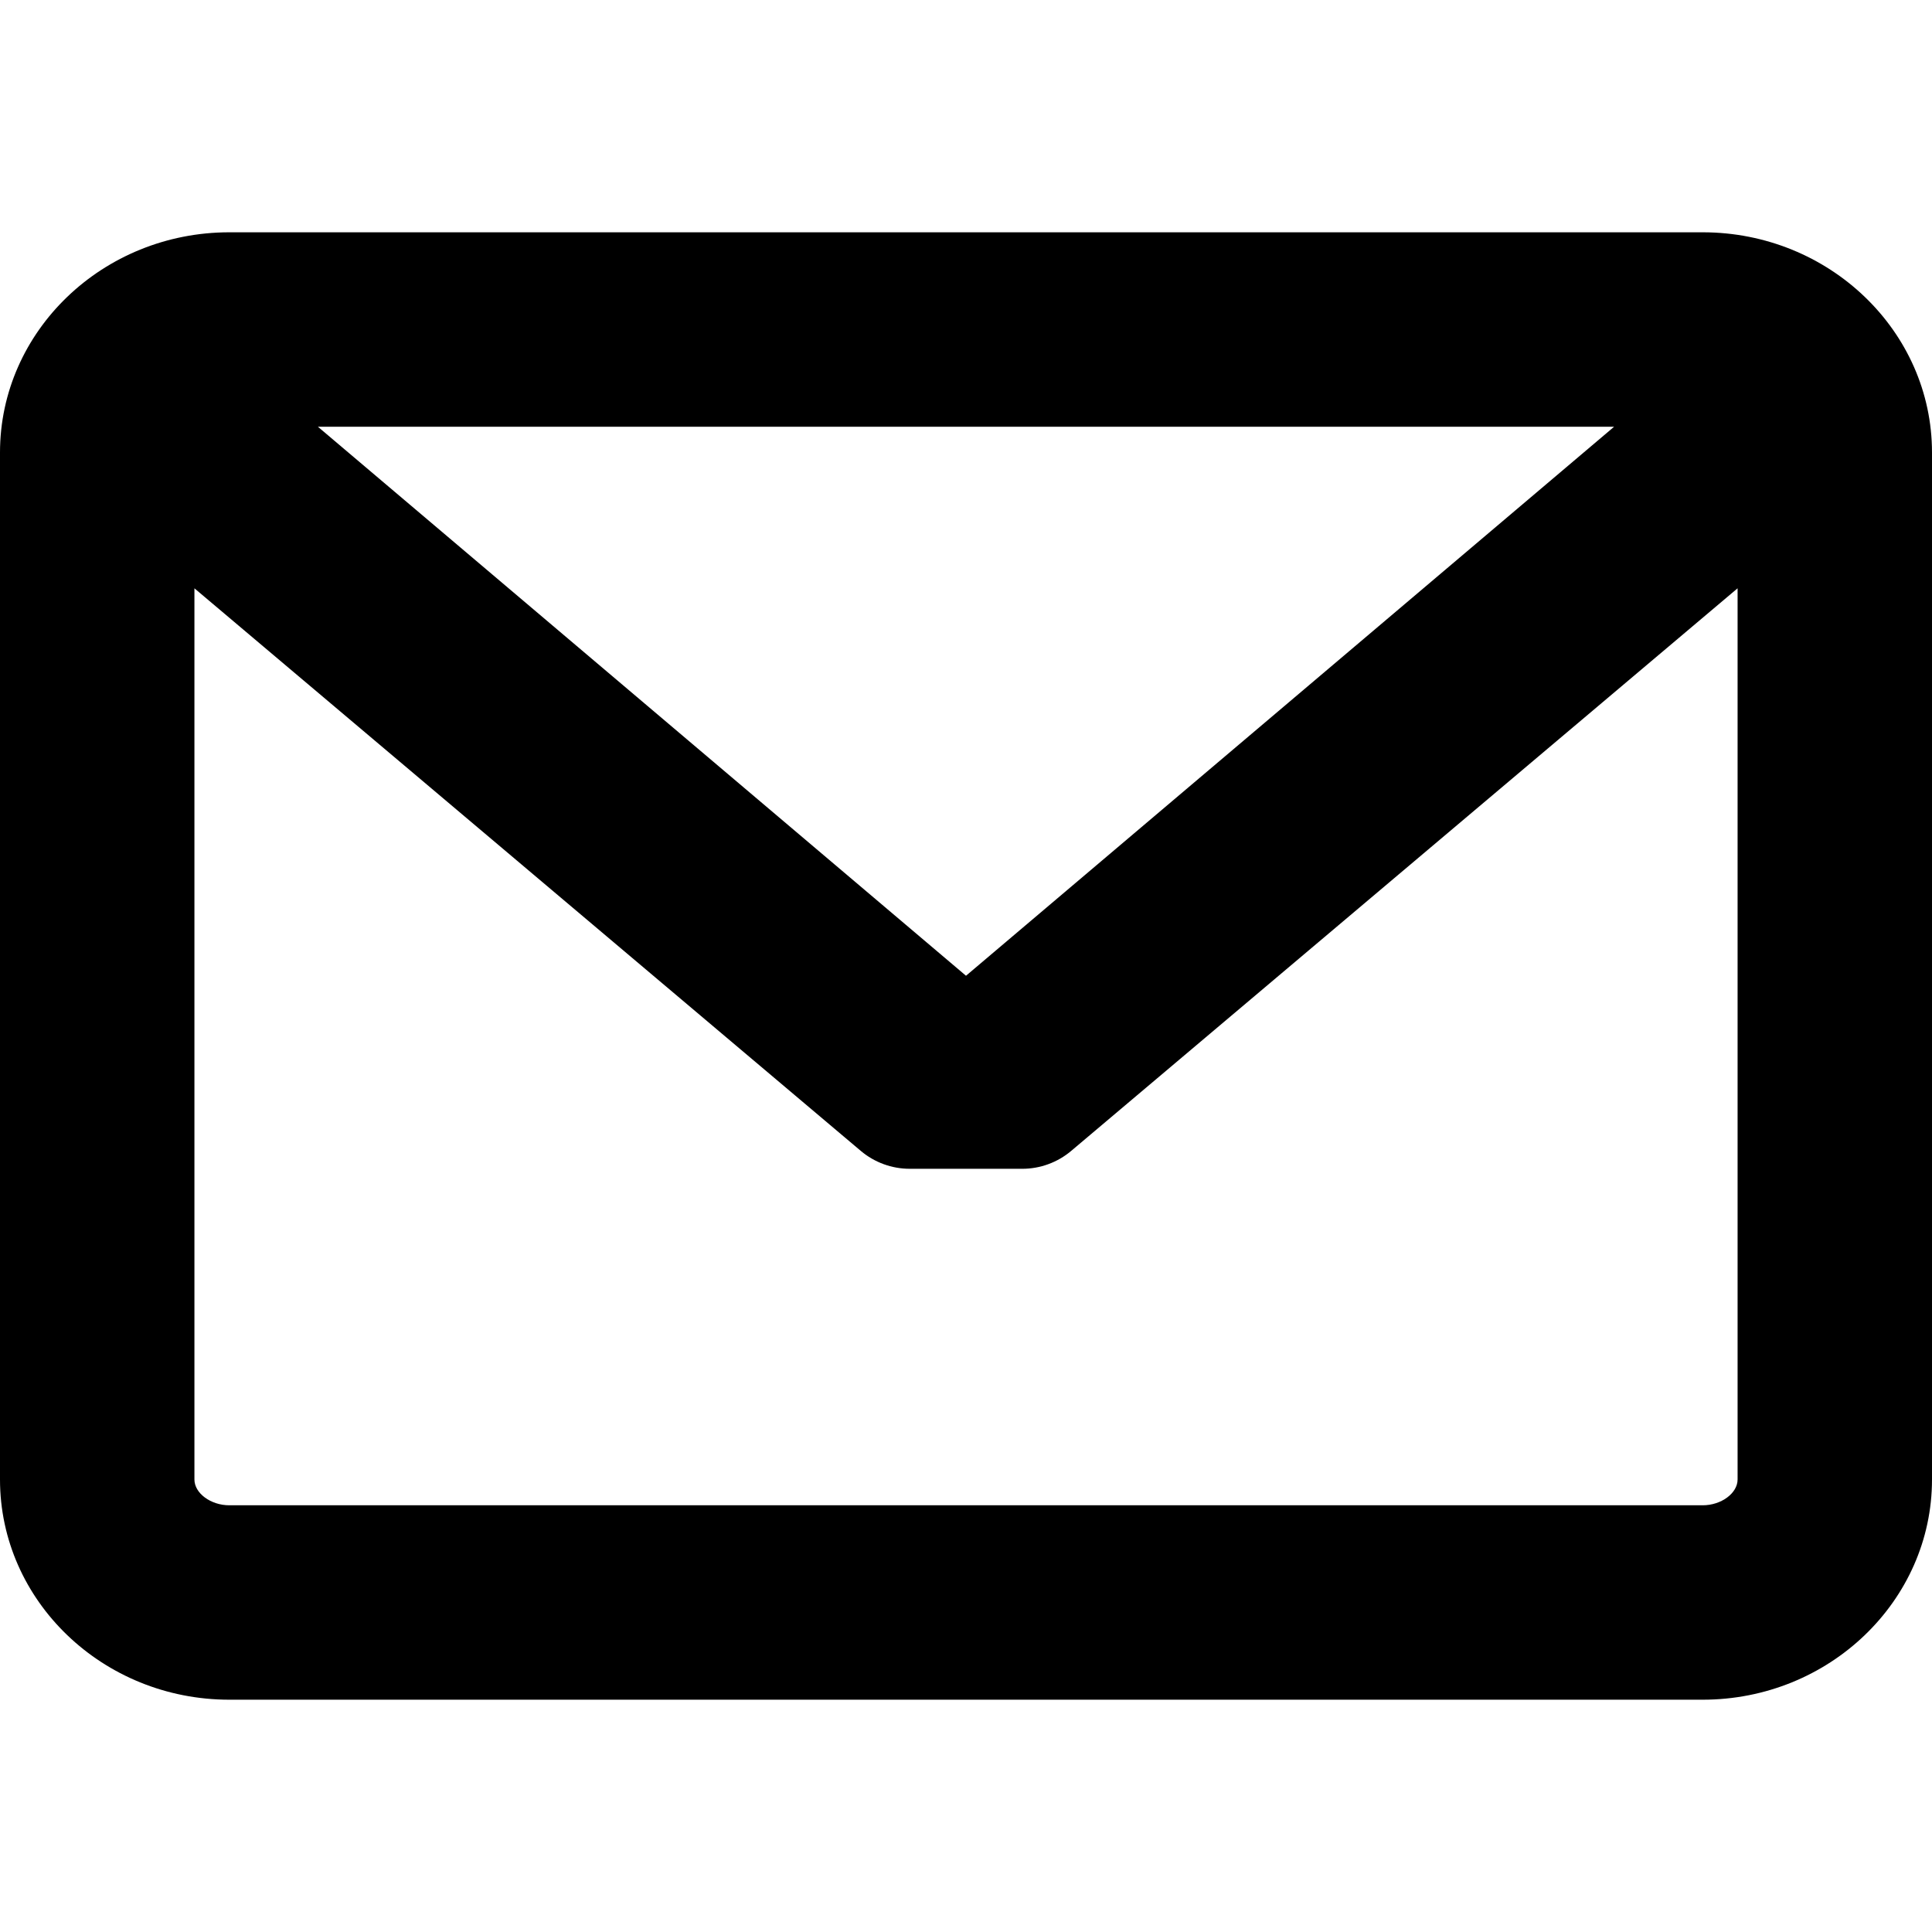
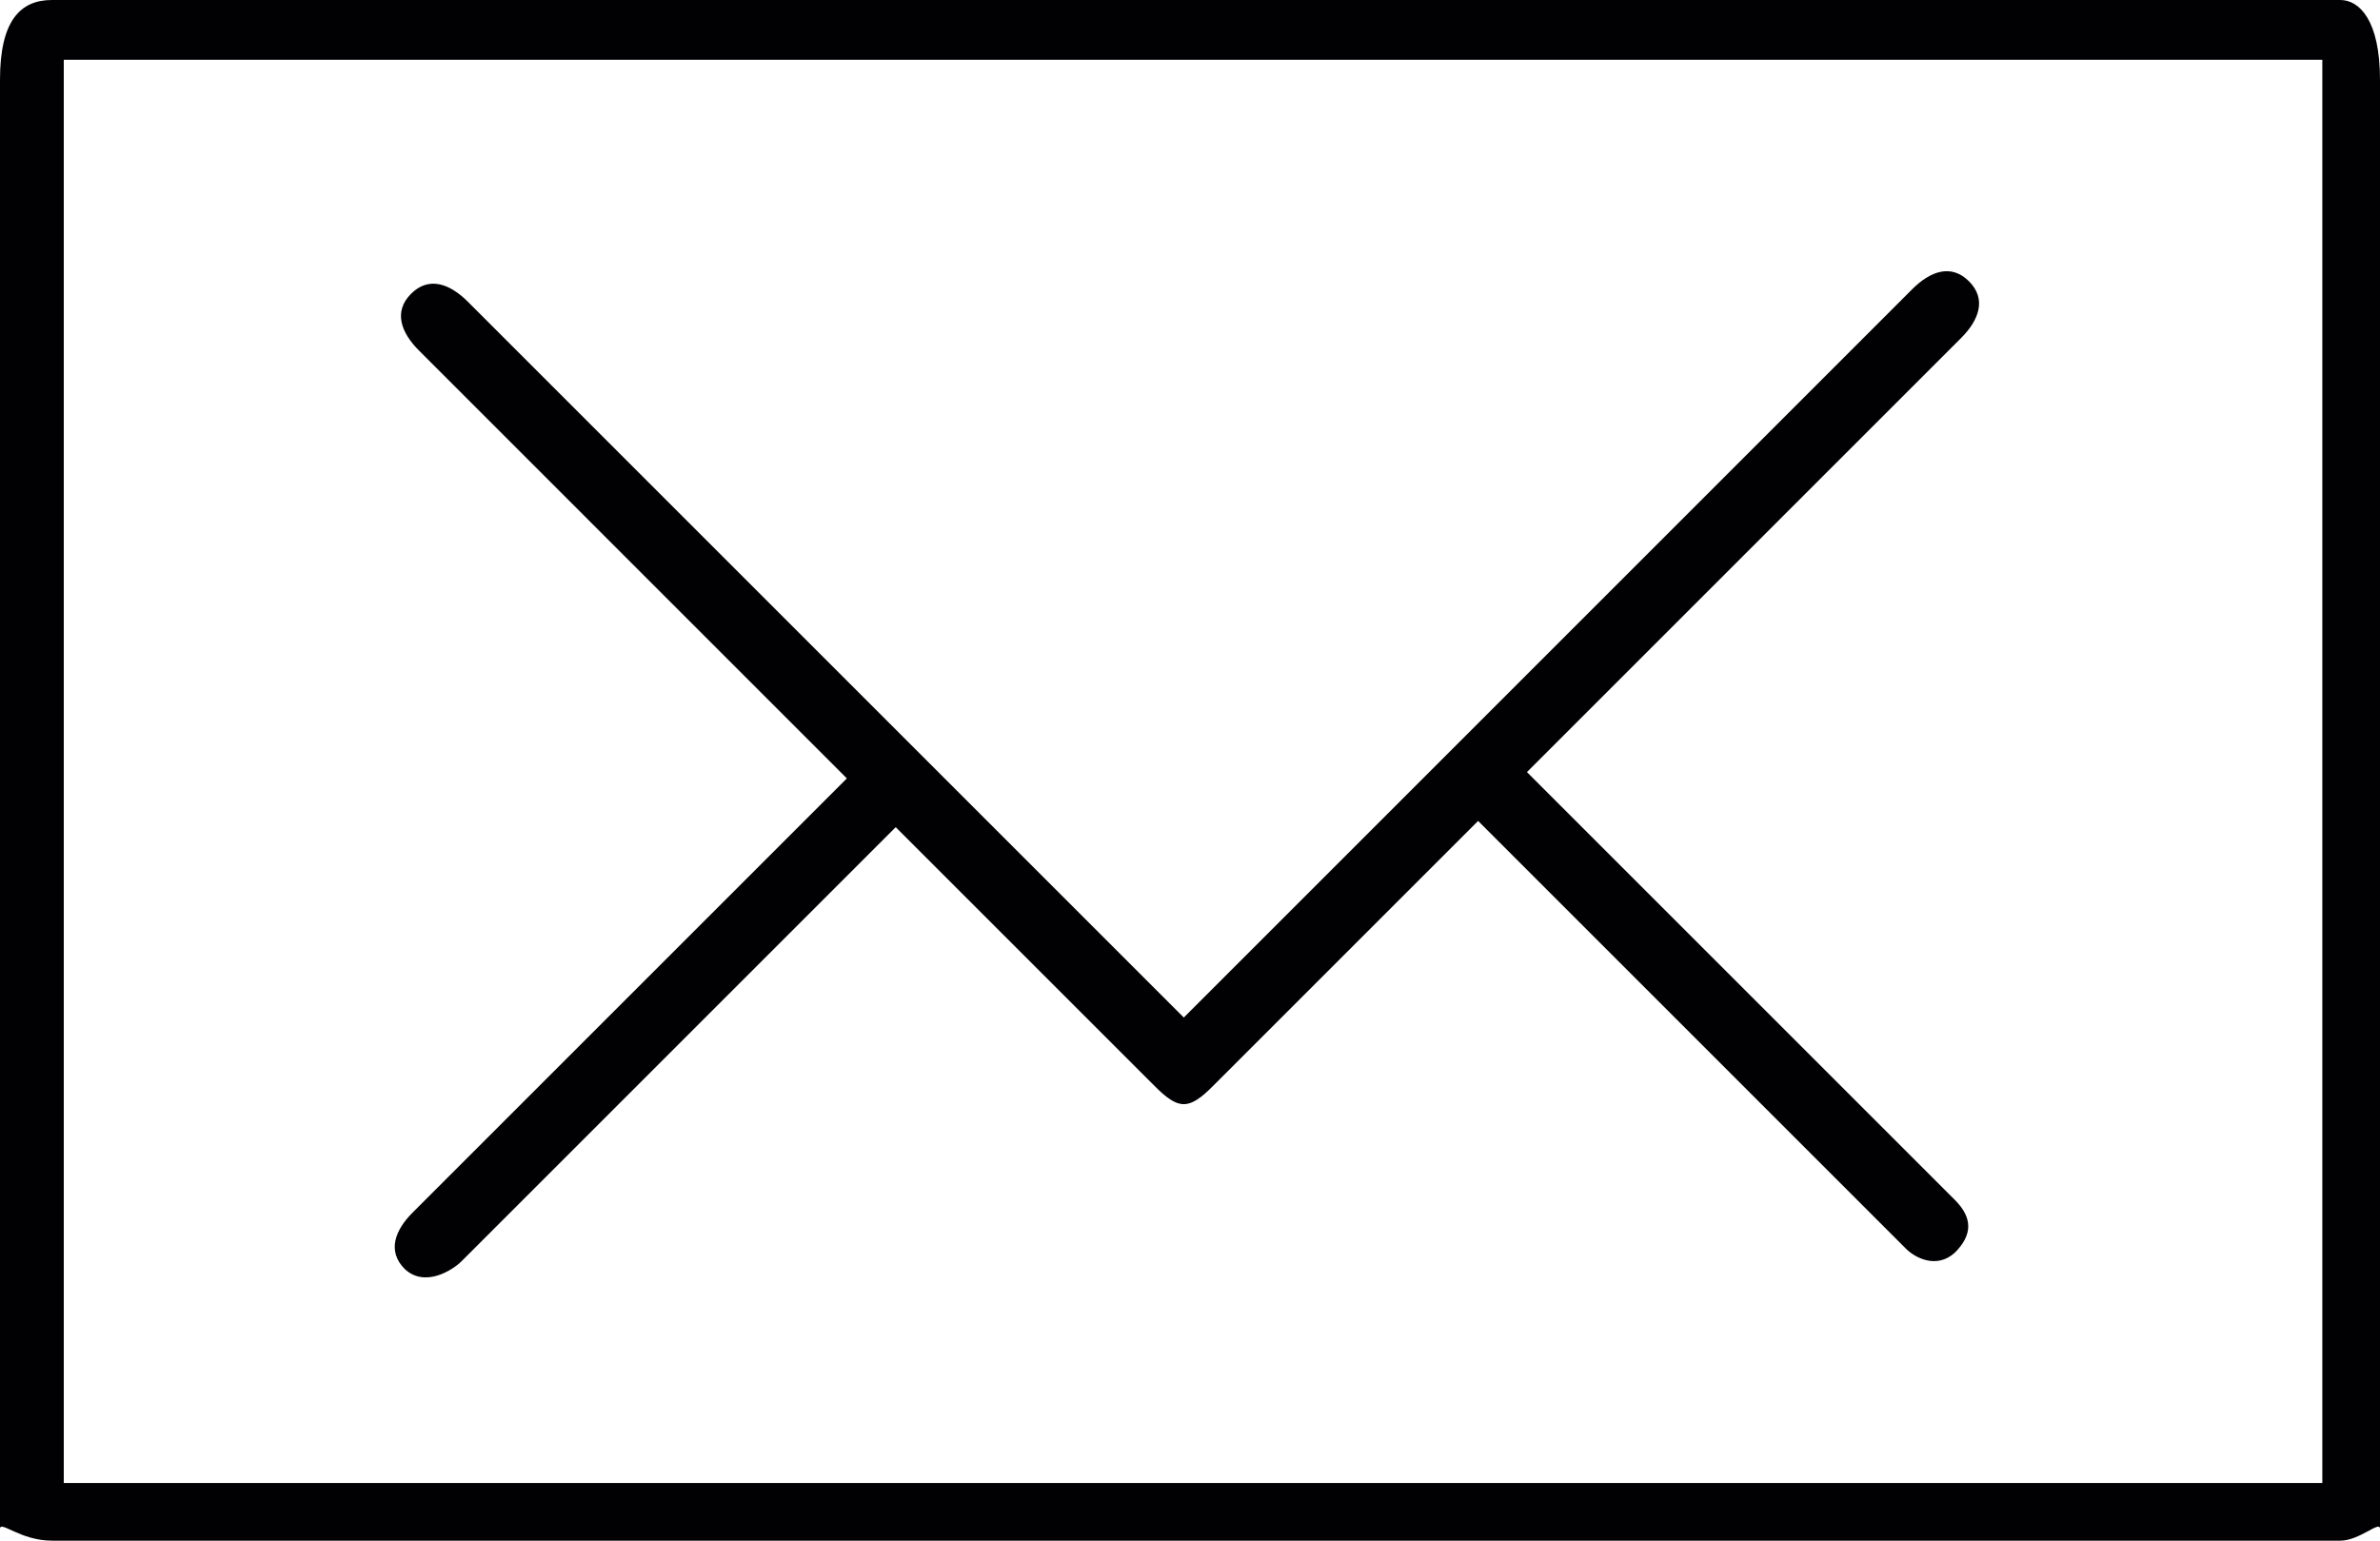
- <svg xmlns="http://www.w3.org/2000/svg" viewBox="0 0 382.117 382.117" width="38px" height="38px">
-   <path d="M336.764 45.945H45.354C20.346 45.945 0 65.484 0 89.5v203.117c0 24.016 20.346 43.555 45.354 43.555h291.41c25.008 0 45.353-19.539 45.353-43.555V89.5c0-24.016-20.345-43.555-45.353-43.555zm0 251.775H45.354c-3.676 0-6.9-2.384-6.9-5.103V116.359l131.797 111.27a15.014 15.014 0 0 0 9.676 3.538l22.259.001c3.536 0 6.974-1.257 9.677-3.539l131.803-111.274v176.264c-.002 2.717-3.227 5.101-6.902 5.101zM191.059 192.987L62.87 84.397h256.378l-128.189 108.59z" />
+ <svg xmlns="http://www.w3.org/2000/svg" width="600" height="388.473" viewBox="0 205.764 600 388.473">
+   <g fill="#010002">
+     <path d="M589.987 205.764H13.077C5.17 205.764 0 210.933 0 225.841v365.396c0-2.158 5.17 3 13.077 3H590c4.843 0 10.001-5.157 10.001-3V225.841c-.013-14.92-5.171-20.077-10.014-20.077zm-4.539 373.933H16.077V220.841H585.46v358.856h-.012z" />
+     <path d="M102.059 525.766c5.107 4.734 12.066.25 14.316-2l109.437-109.437 64.466 64.466c2.25 2.25 5.204 5.381 8.158 5.381s5.908-3.131 8.158-5.381l66.036-66.036 107.868 107.868c2.249 2.25 7.669 5.207 12.315 1 4.512-4.512 4.512-8.805 0-13.316L384.945 400.443l109.437-109.437c4.512-4.511 6.512-9.805 2-14.316-4.511-4.511-9.805-2.511-14.315 2L366.472 394.296l-68.036 68.036-66.466-66.466L117.944 281.84c-4.511-4.511-9.805-6.511-14.316-2s-2.511 9.805 2 14.316l107.868 107.879-109.437 109.437c-4.511 4.49-6.511 9.794-2 14.294z" />
+   </g>
</svg>
